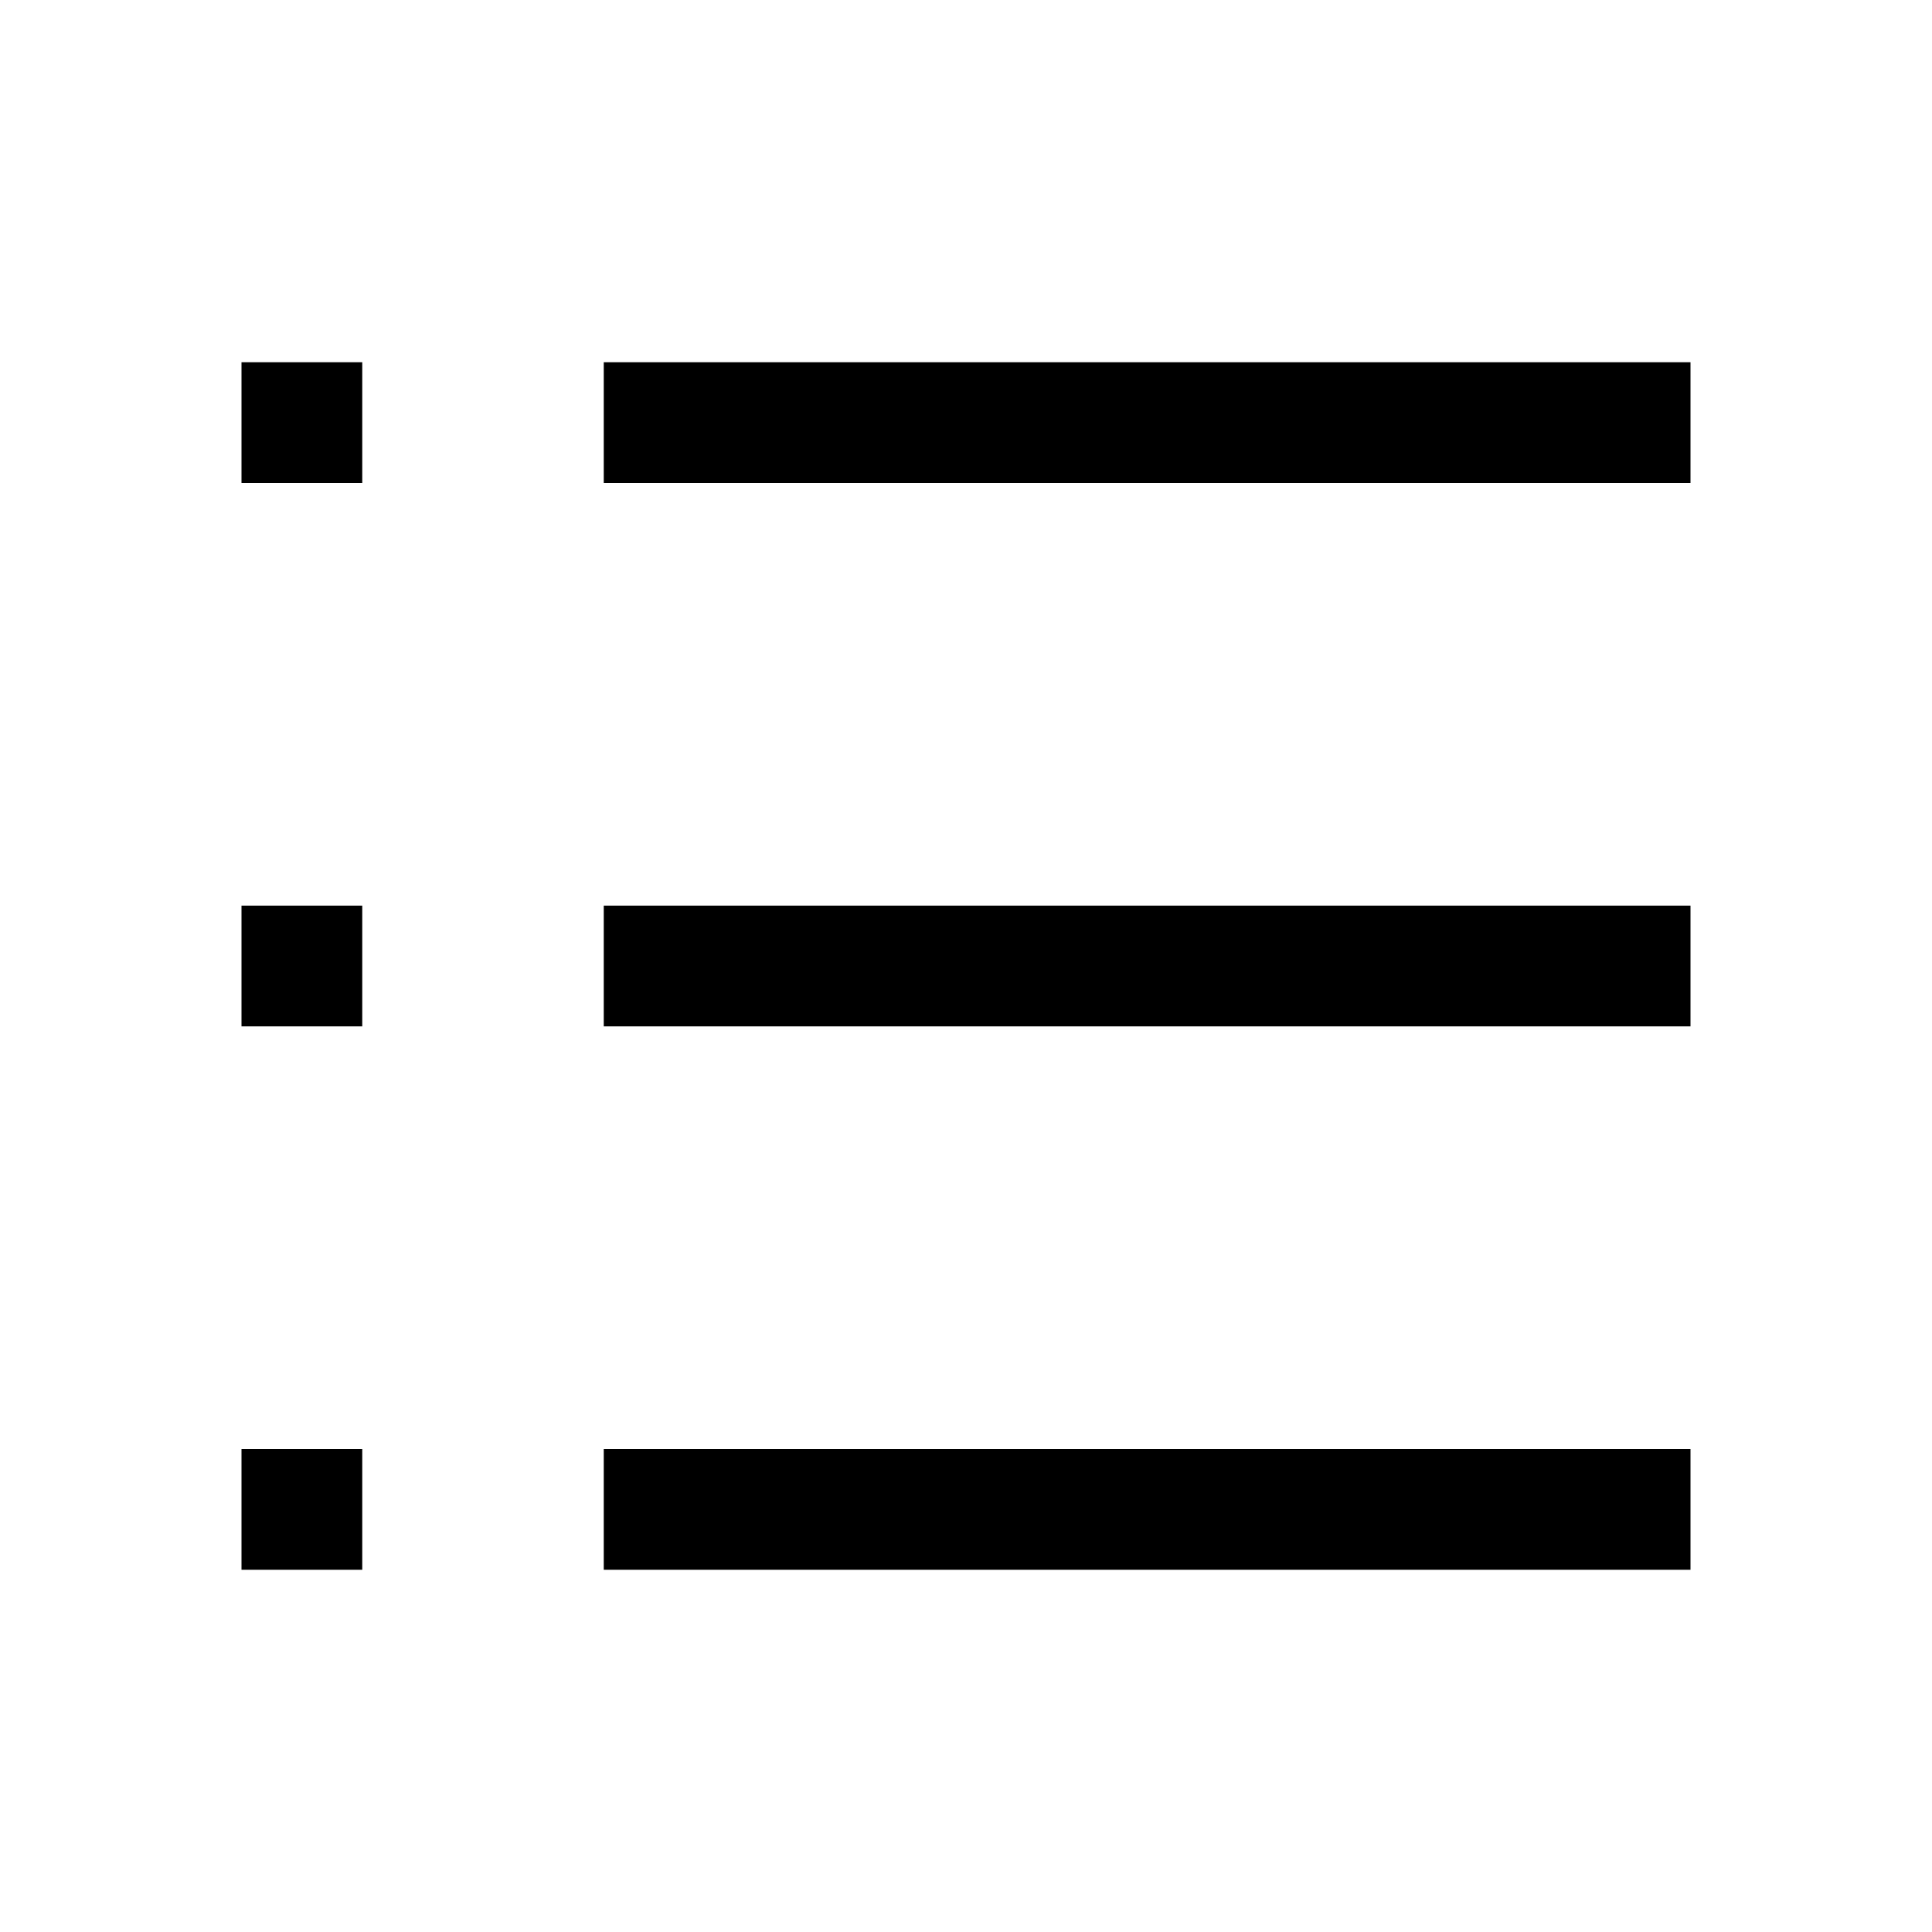
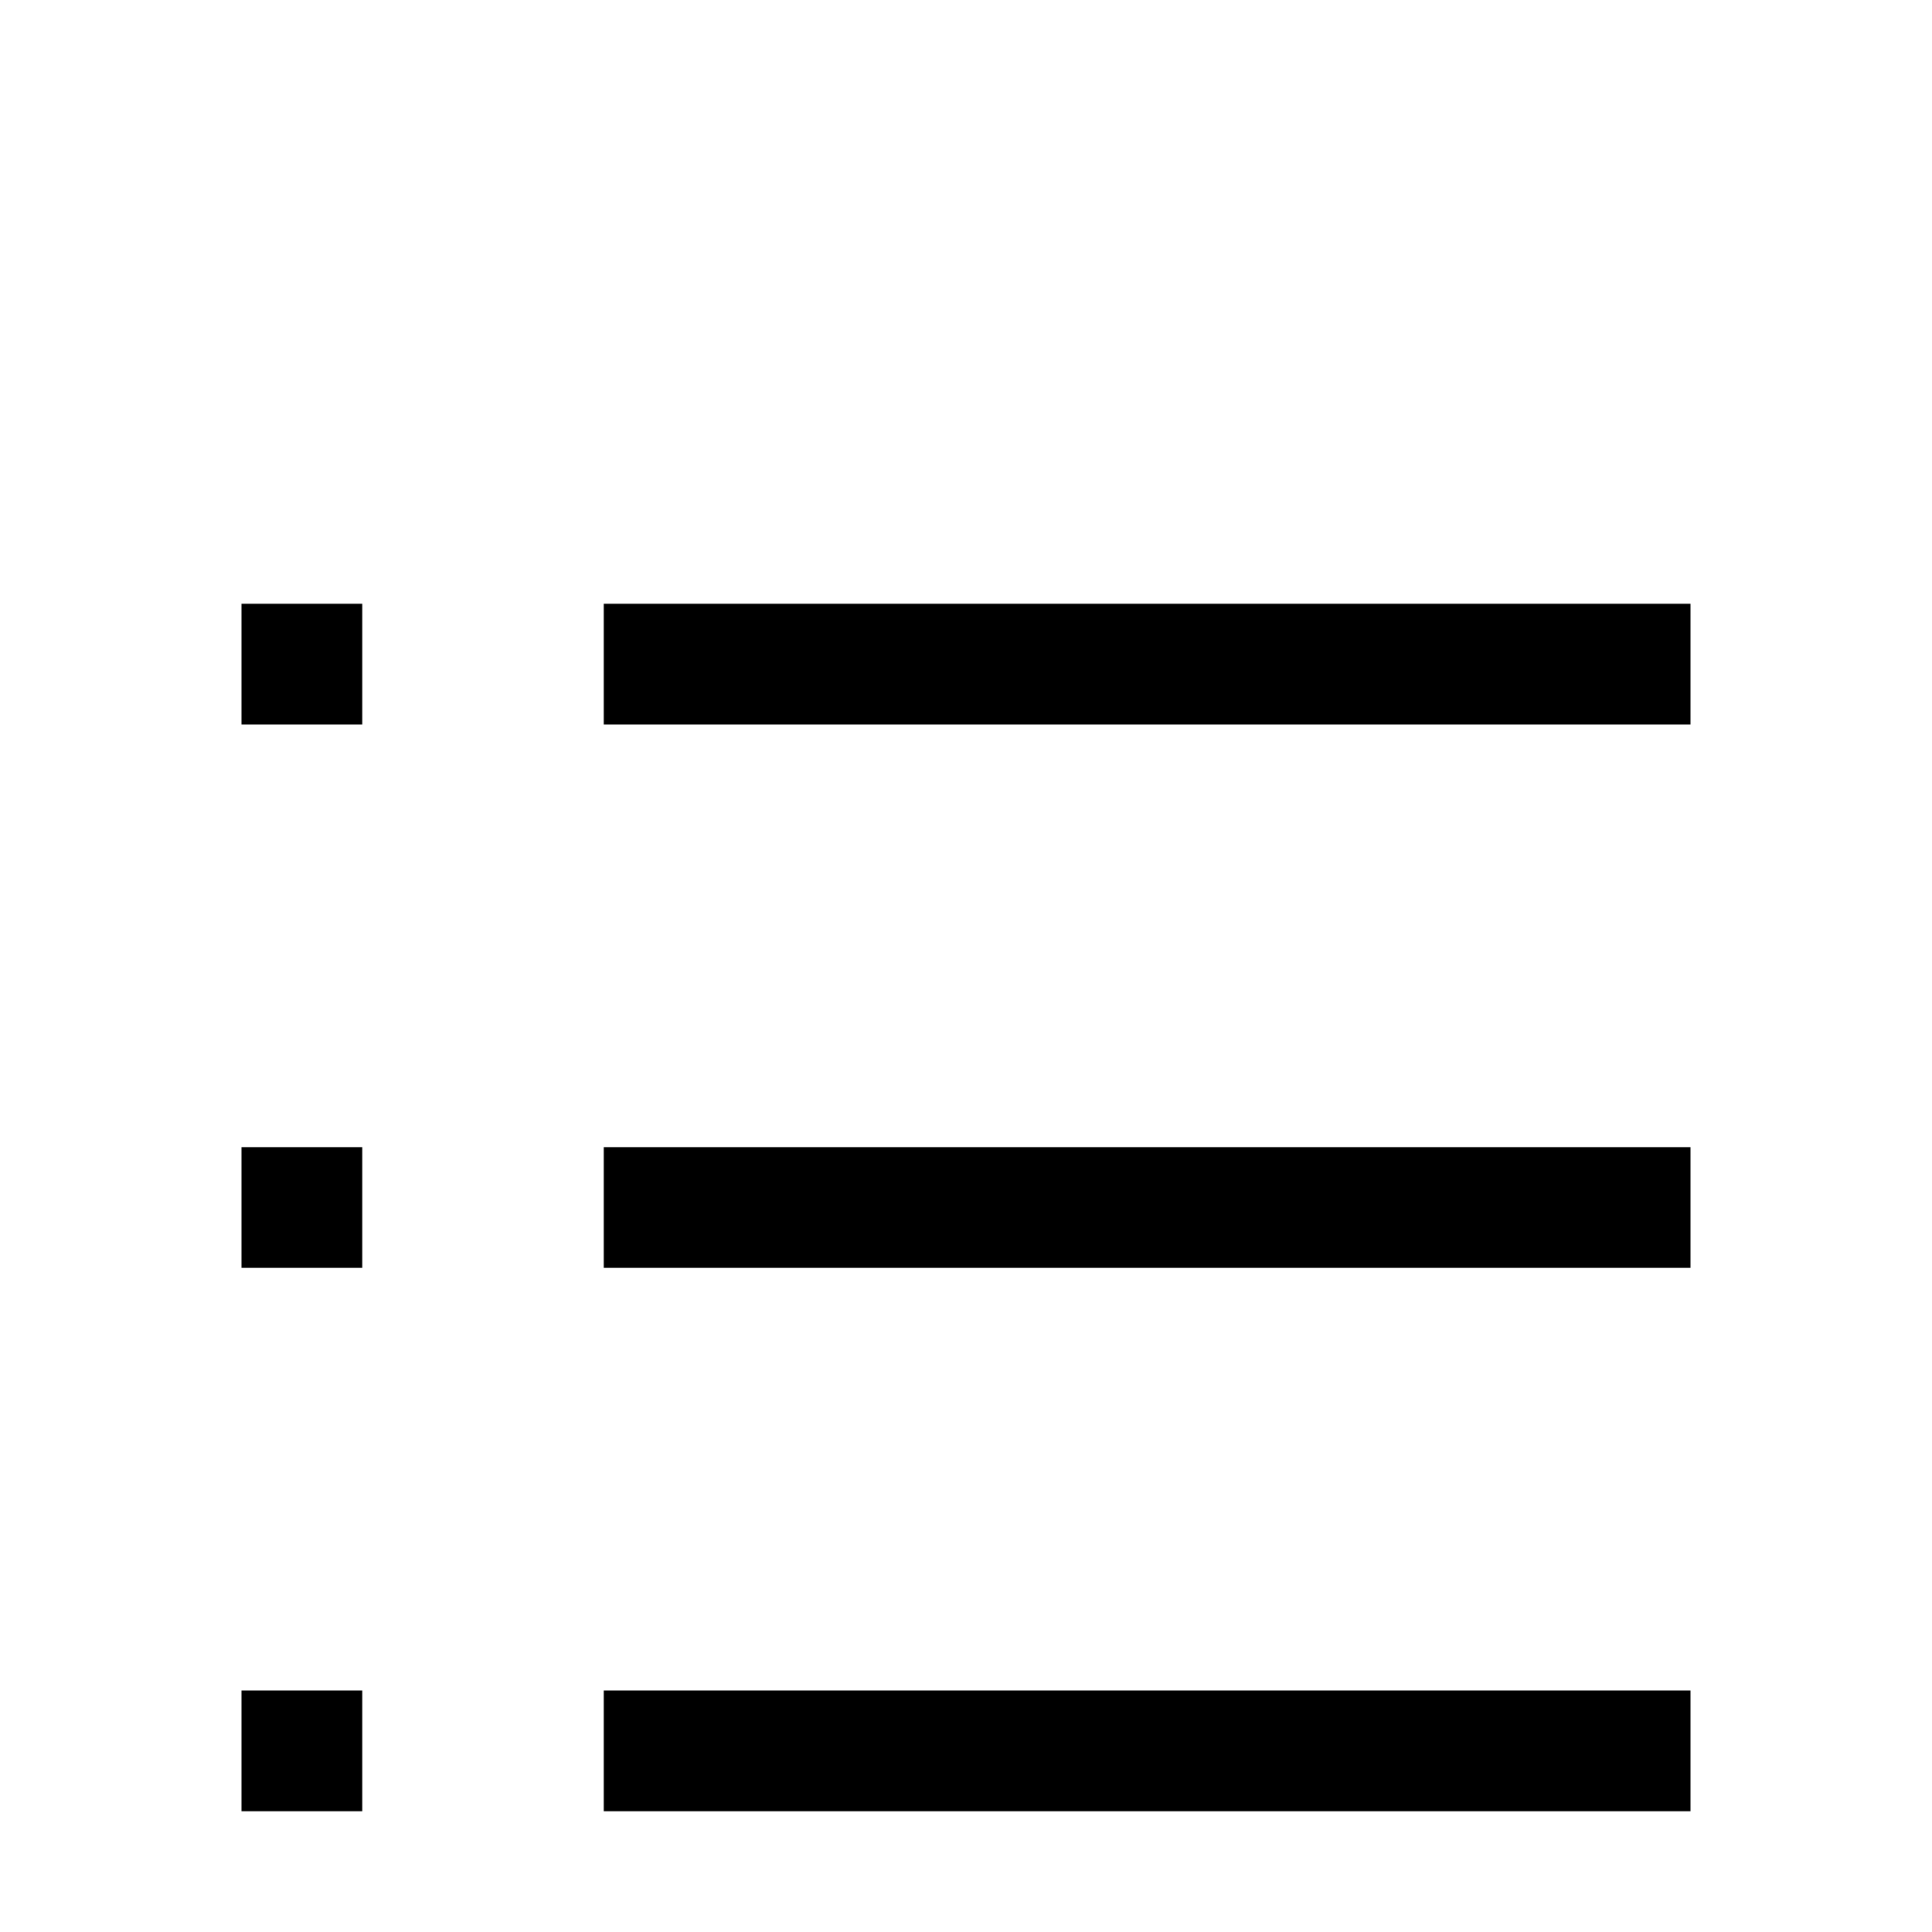
- <svg xmlns="http://www.w3.org/2000/svg" id="icon" height="16" width="16" viewBox="0 0 32 32">
+ <svg xmlns="http://www.w3.org/2000/svg" id="icon" height="16" width="16" viewBox="0 0 32 24">
  <defs>
    <style>.cls-1{fill:none;}</style>
  </defs>
  <rect x="10" y="6" width="18" height="2" />
  <rect x="10" y="24" width="18" height="2" />
  <rect x="10" y="15" width="18" height="2" />
  <rect x="4" y="15" width="2" height="2" />
  <rect x="4" y="6" width="2" height="2" />
  <rect x="4" y="24" width="2" height="2" />
  <rect id="_Transparent_Rectangle_" data-name="&lt;Transparent Rectangle&gt;" class="cls-1" width="32" height="32" />
</svg>
